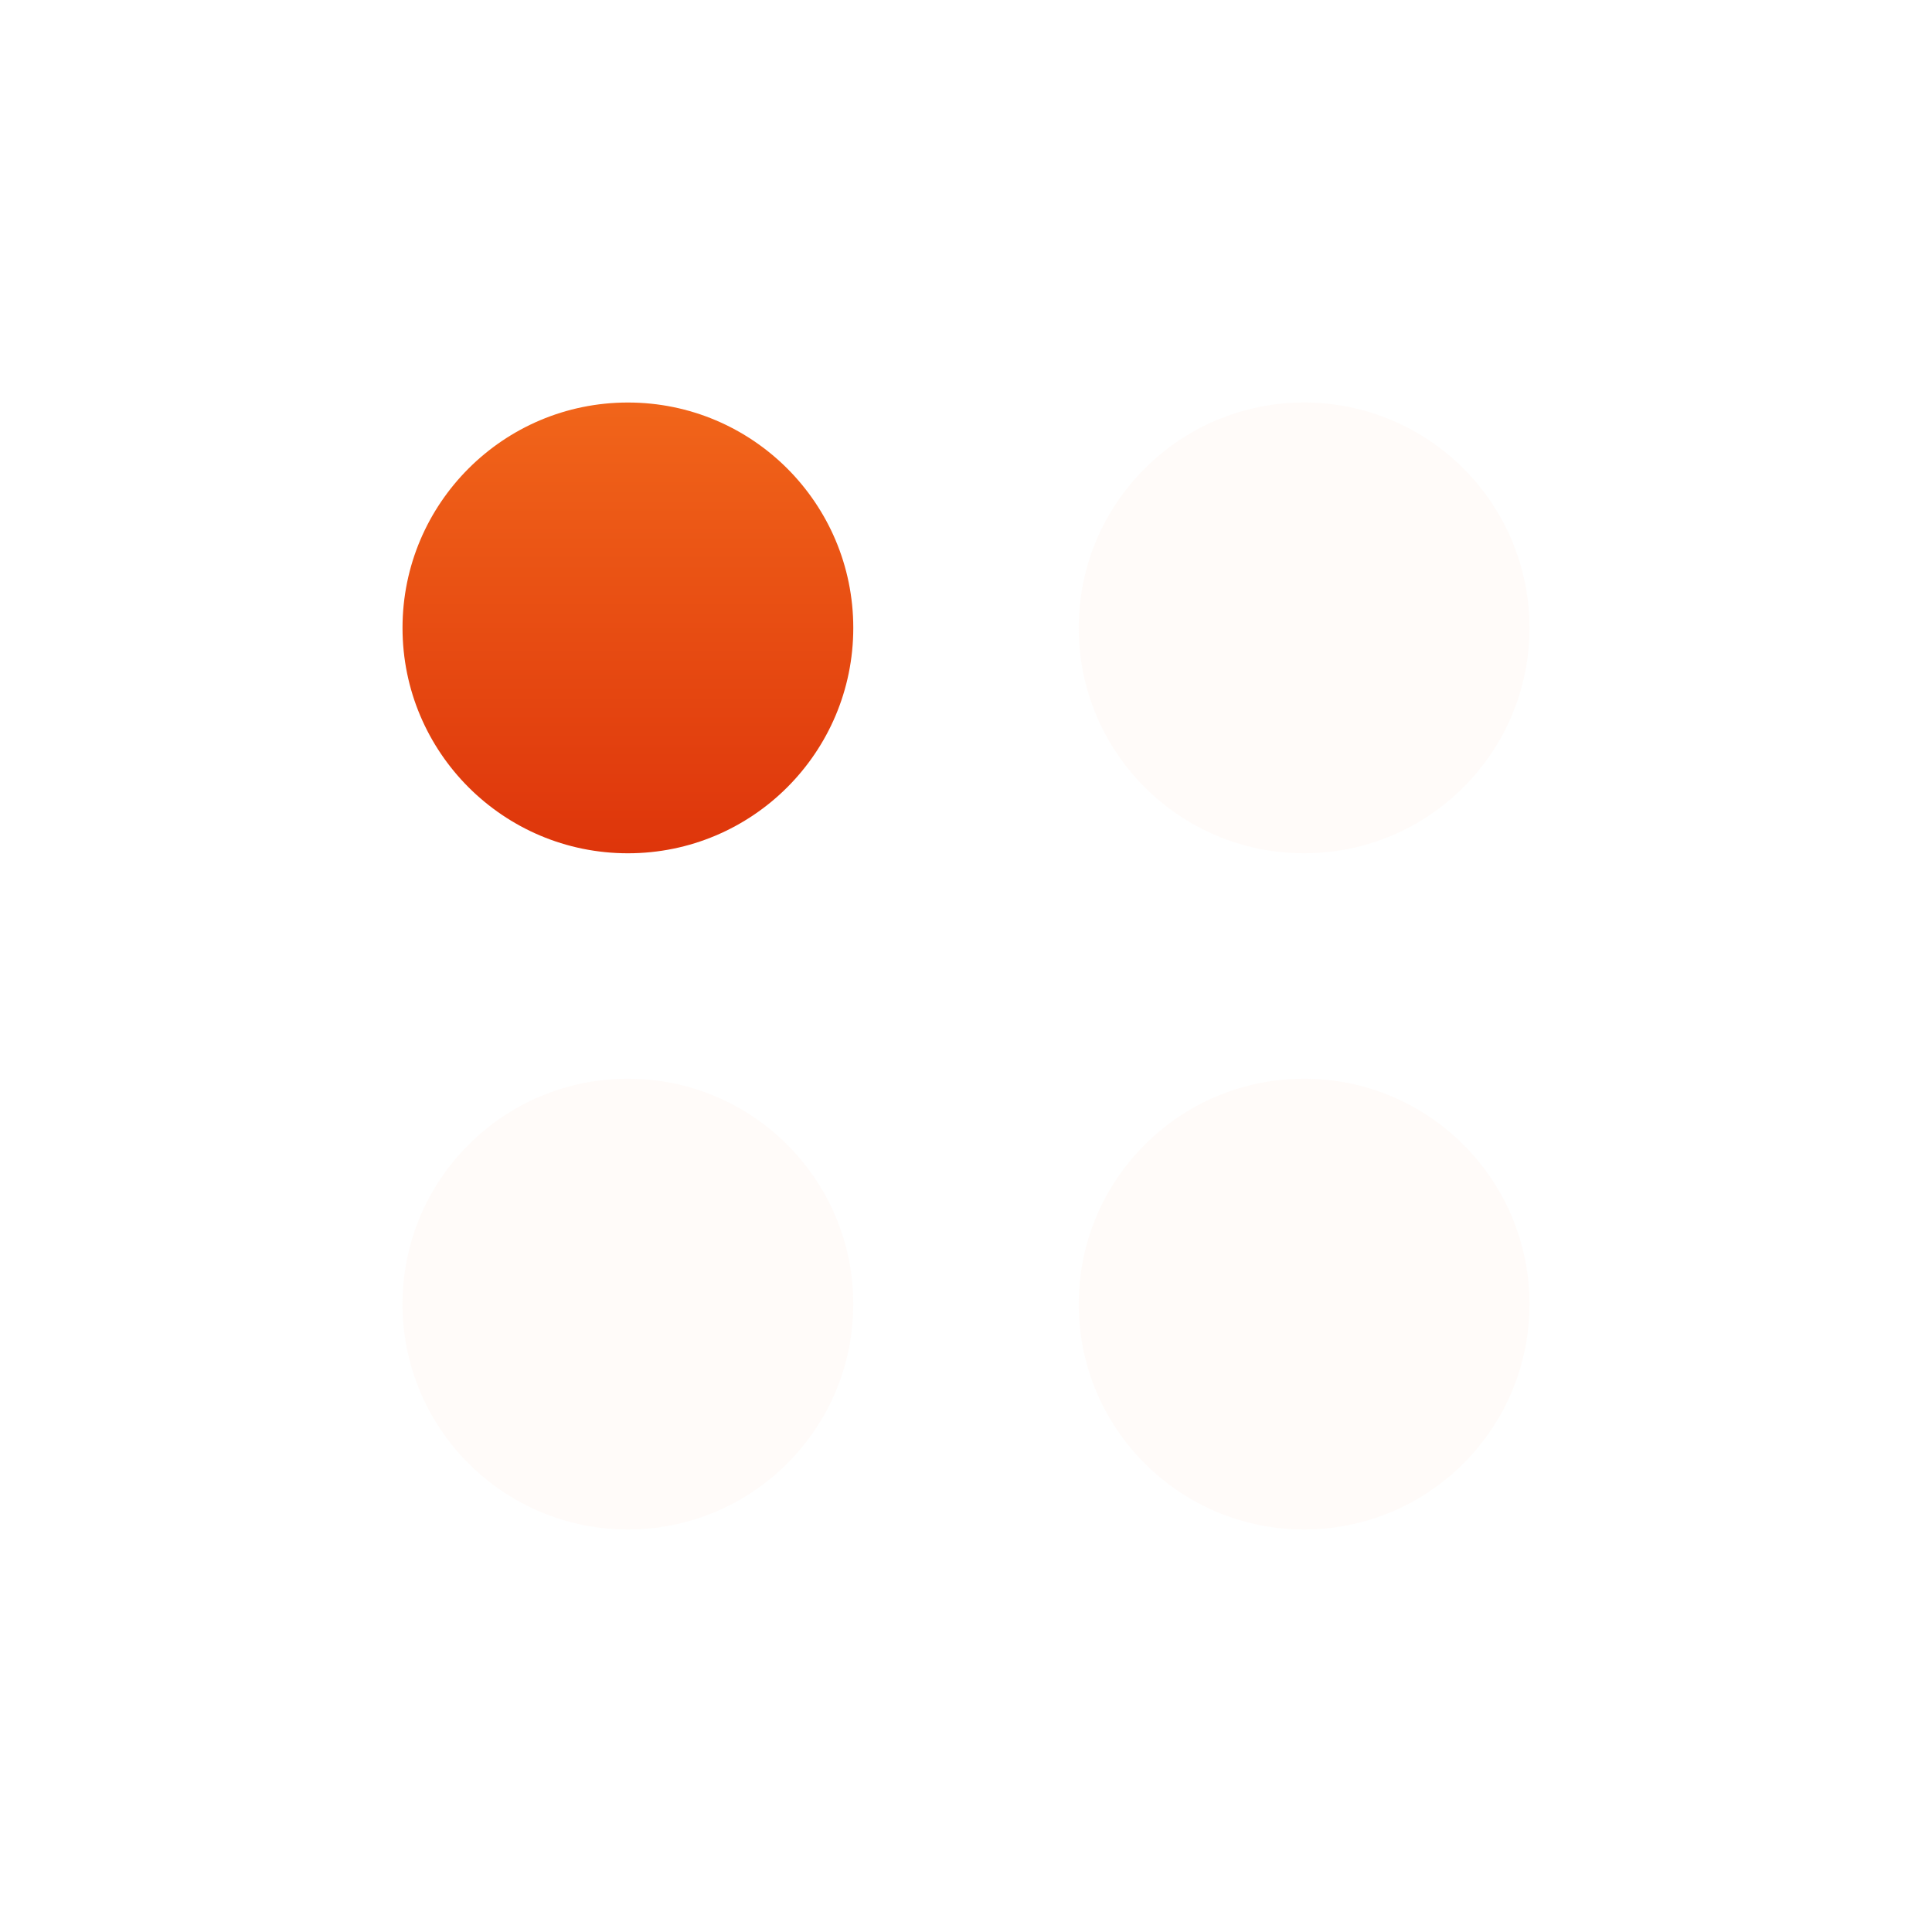
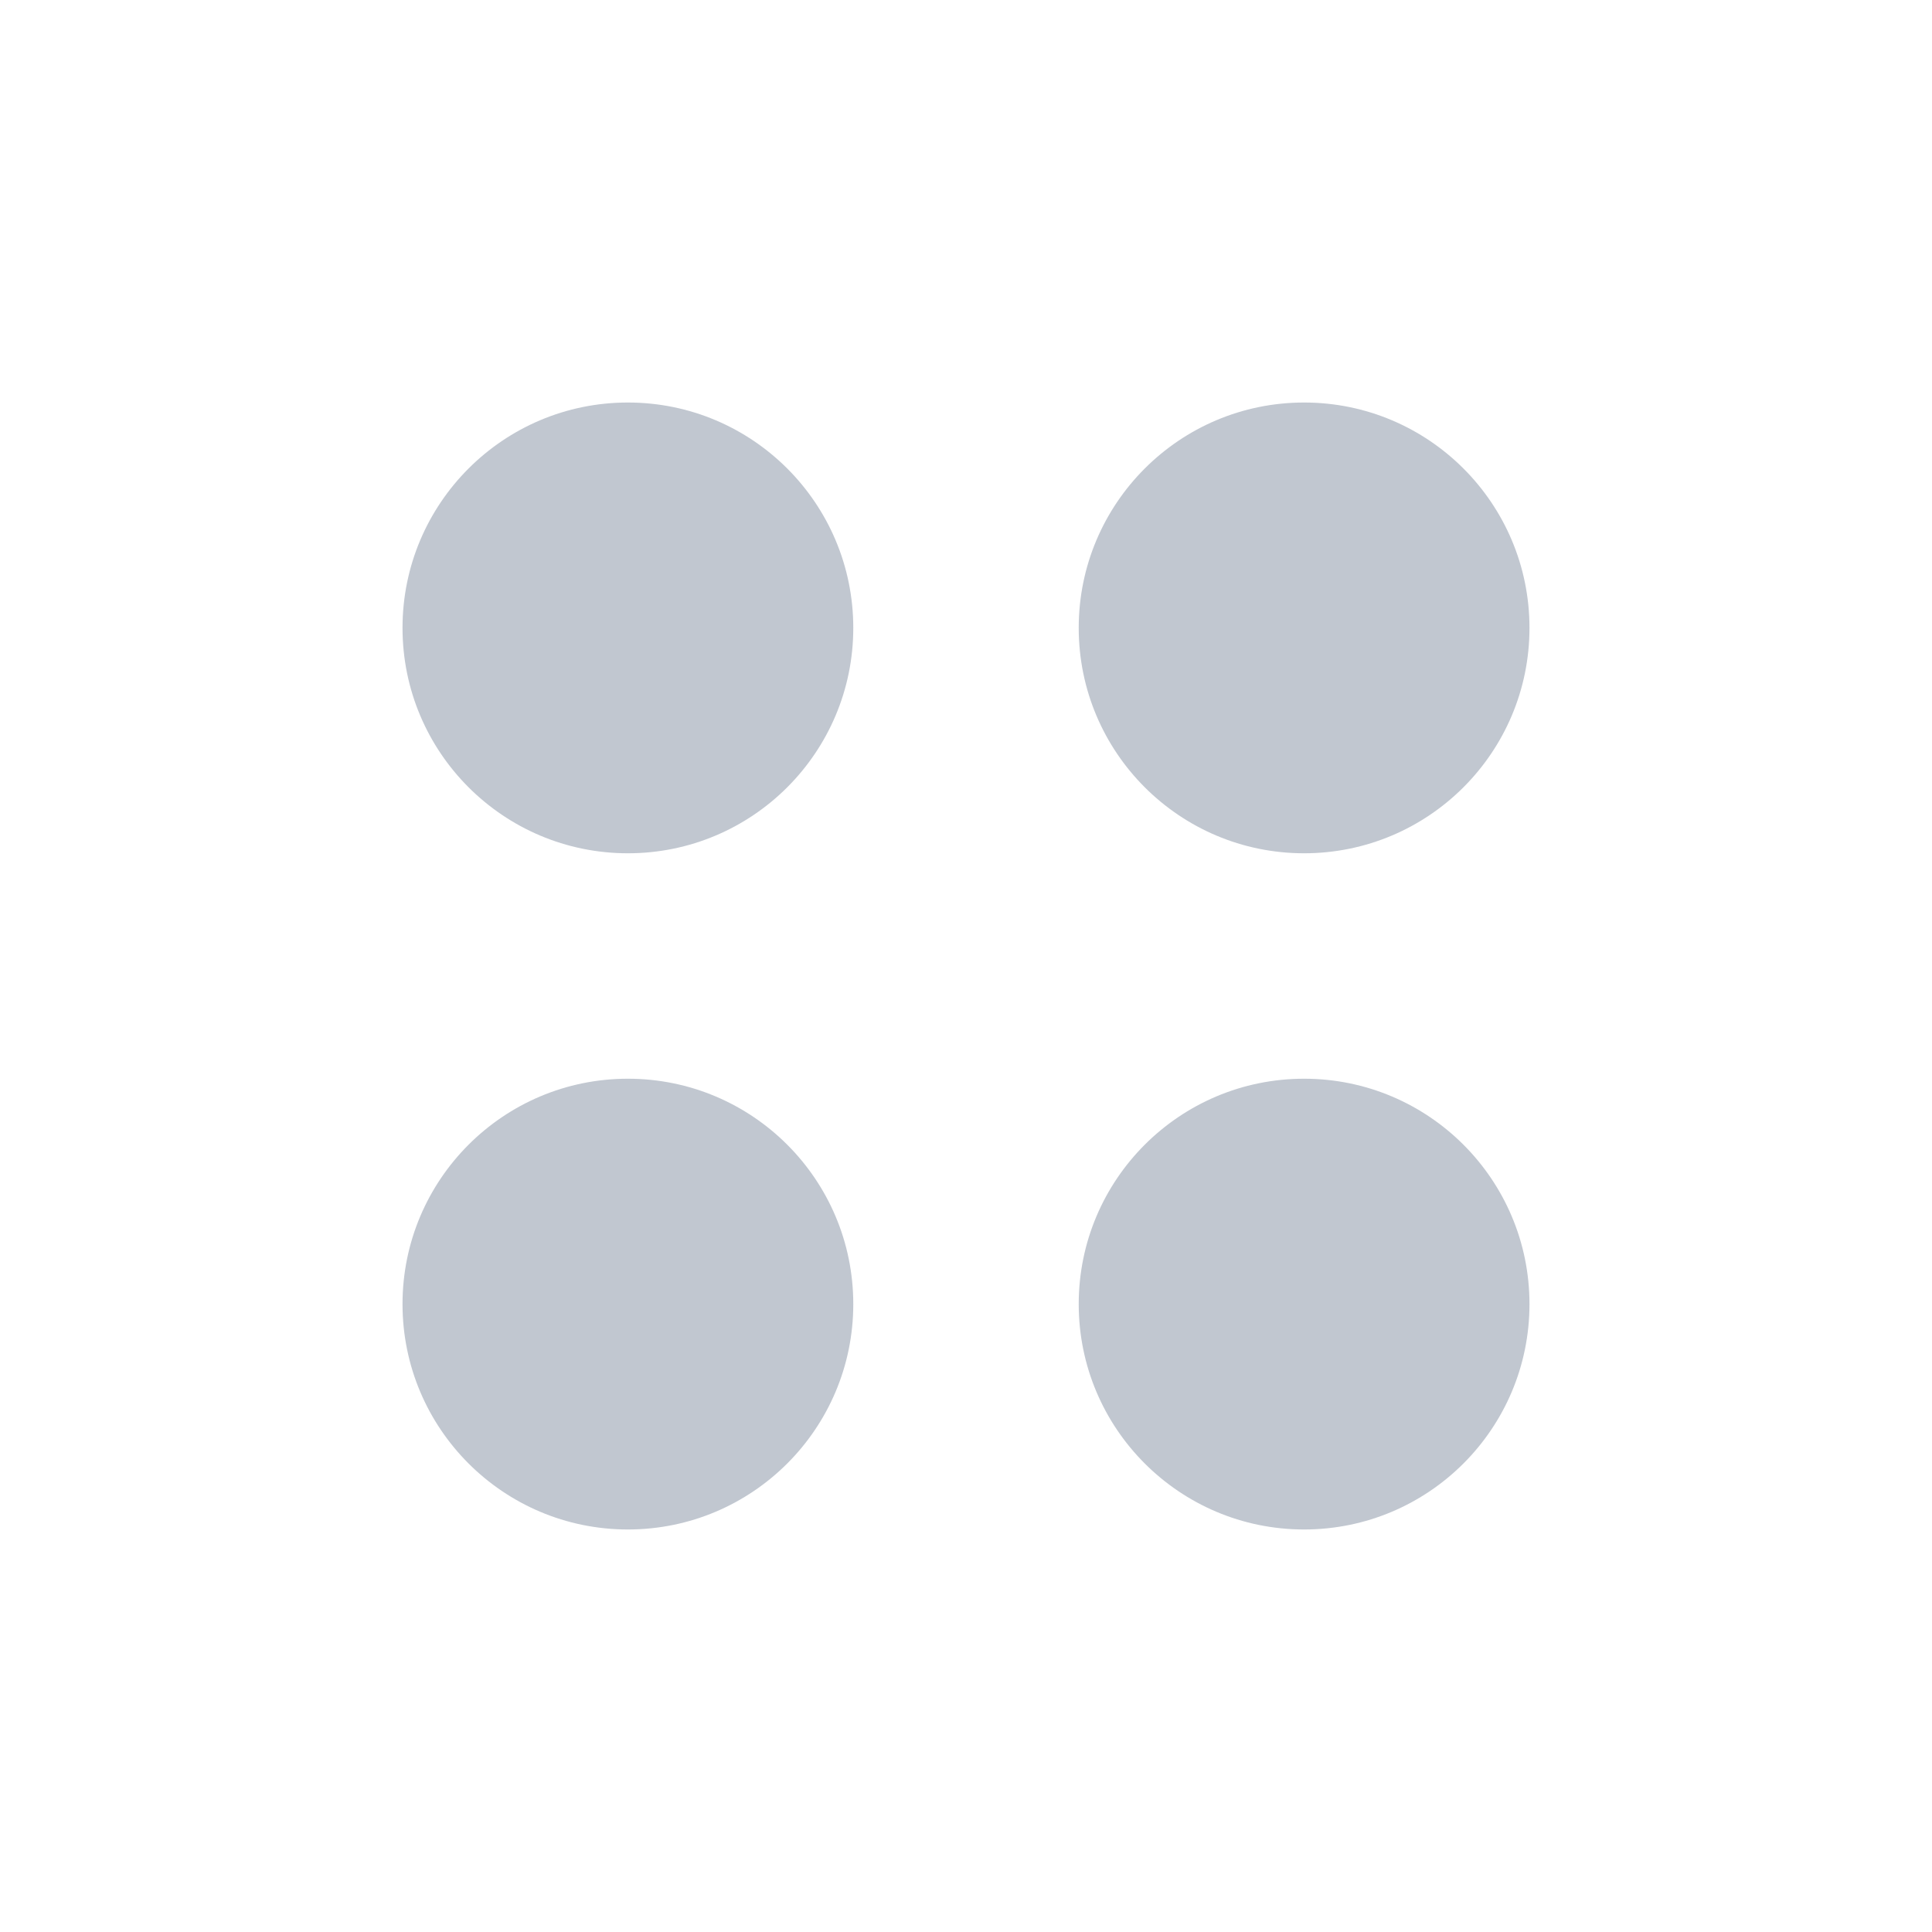
<svg xmlns="http://www.w3.org/2000/svg" width="35" height="35" viewBox="0 0 35 35" fill="none">
-   <path fill-rule="evenodd" clip-rule="evenodd" d="M23.625 27.708C25.88 27.708 27.708 25.88 27.708 23.625C27.708 21.37 25.88 19.542 23.625 19.542C21.37 19.542 19.542 21.37 19.542 23.625C19.542 25.88 21.37 27.708 23.625 27.708ZM23.625 15.458C25.88 15.458 27.708 13.63 27.708 11.375C27.708 9.12 25.88 7.292 23.625 7.292C21.37 7.292 19.542 9.12 19.542 11.375C19.542 13.63 21.37 15.458 23.625 15.458ZM11.375 27.708C13.63 27.708 15.458 25.88 15.458 23.625C15.458 21.37 13.63 19.542 11.375 19.542C9.12 19.542 7.292 21.37 7.292 23.625C7.292 25.88 9.12 27.708 11.375 27.708Z" fill="#FFEBE5" fill-opacity="0.2" />
-   <path fill-rule="evenodd" clip-rule="evenodd" d="M11.375 15.458C13.63 15.458 15.458 13.63 15.458 11.375C15.458 9.12 13.63 7.292 11.375 7.292C9.12 7.292 7.292 9.12 7.292 11.375C7.292 13.63 9.12 15.458 11.375 15.458Z" fill="url(#paint0_linear_1047_1713)" />
-   <defs>
-     <linearGradient id="paint0_linear_1047_1713" x1="7.292" y1="7.292" x2="7.292" y2="15.458" gradientUnits="userSpaceOnUse">
-       <stop stop-color="#F1651A" />
-       <stop offset="1" stop-color="#DE350B" />
-     </linearGradient>
-   </defs>
+   <path fill-rule="evenodd" clip-rule="evenodd" d="M23.625 27.708C25.88 27.708 27.708 25.88 27.708 23.625C27.708 21.37 25.88 19.542 23.625 19.542C21.37 19.542 19.542 21.37 19.542 23.625C19.542 25.88 21.37 27.708 23.625 27.708ZM23.625 15.458C25.88 15.458 27.708 13.63 27.708 11.375C27.708 9.12 25.88 7.292 23.625 7.292C21.37 7.292 19.542 9.12 19.542 11.375C19.542 13.63 21.37 15.458 23.625 15.458ZM11.375 27.708C13.63 27.708 15.458 25.88 15.458 23.625C15.458 21.37 13.63 19.542 11.375 19.542C9.12 19.542 7.292 21.37 7.292 23.625C7.292 25.88 9.12 27.708 11.375 27.708Z" fill="#C1C7D0" />
+   <path fill-rule="evenodd" clip-rule="evenodd" d="M11.375 15.458C13.63 15.458 15.458 13.63 15.458 11.375C15.458 9.12 13.63 7.292 11.375 7.292C9.12 7.292 7.292 9.12 7.292 11.375C7.292 13.63 9.12 15.458 11.375 15.458Z" fill="#C1C7D0" />
</svg>
